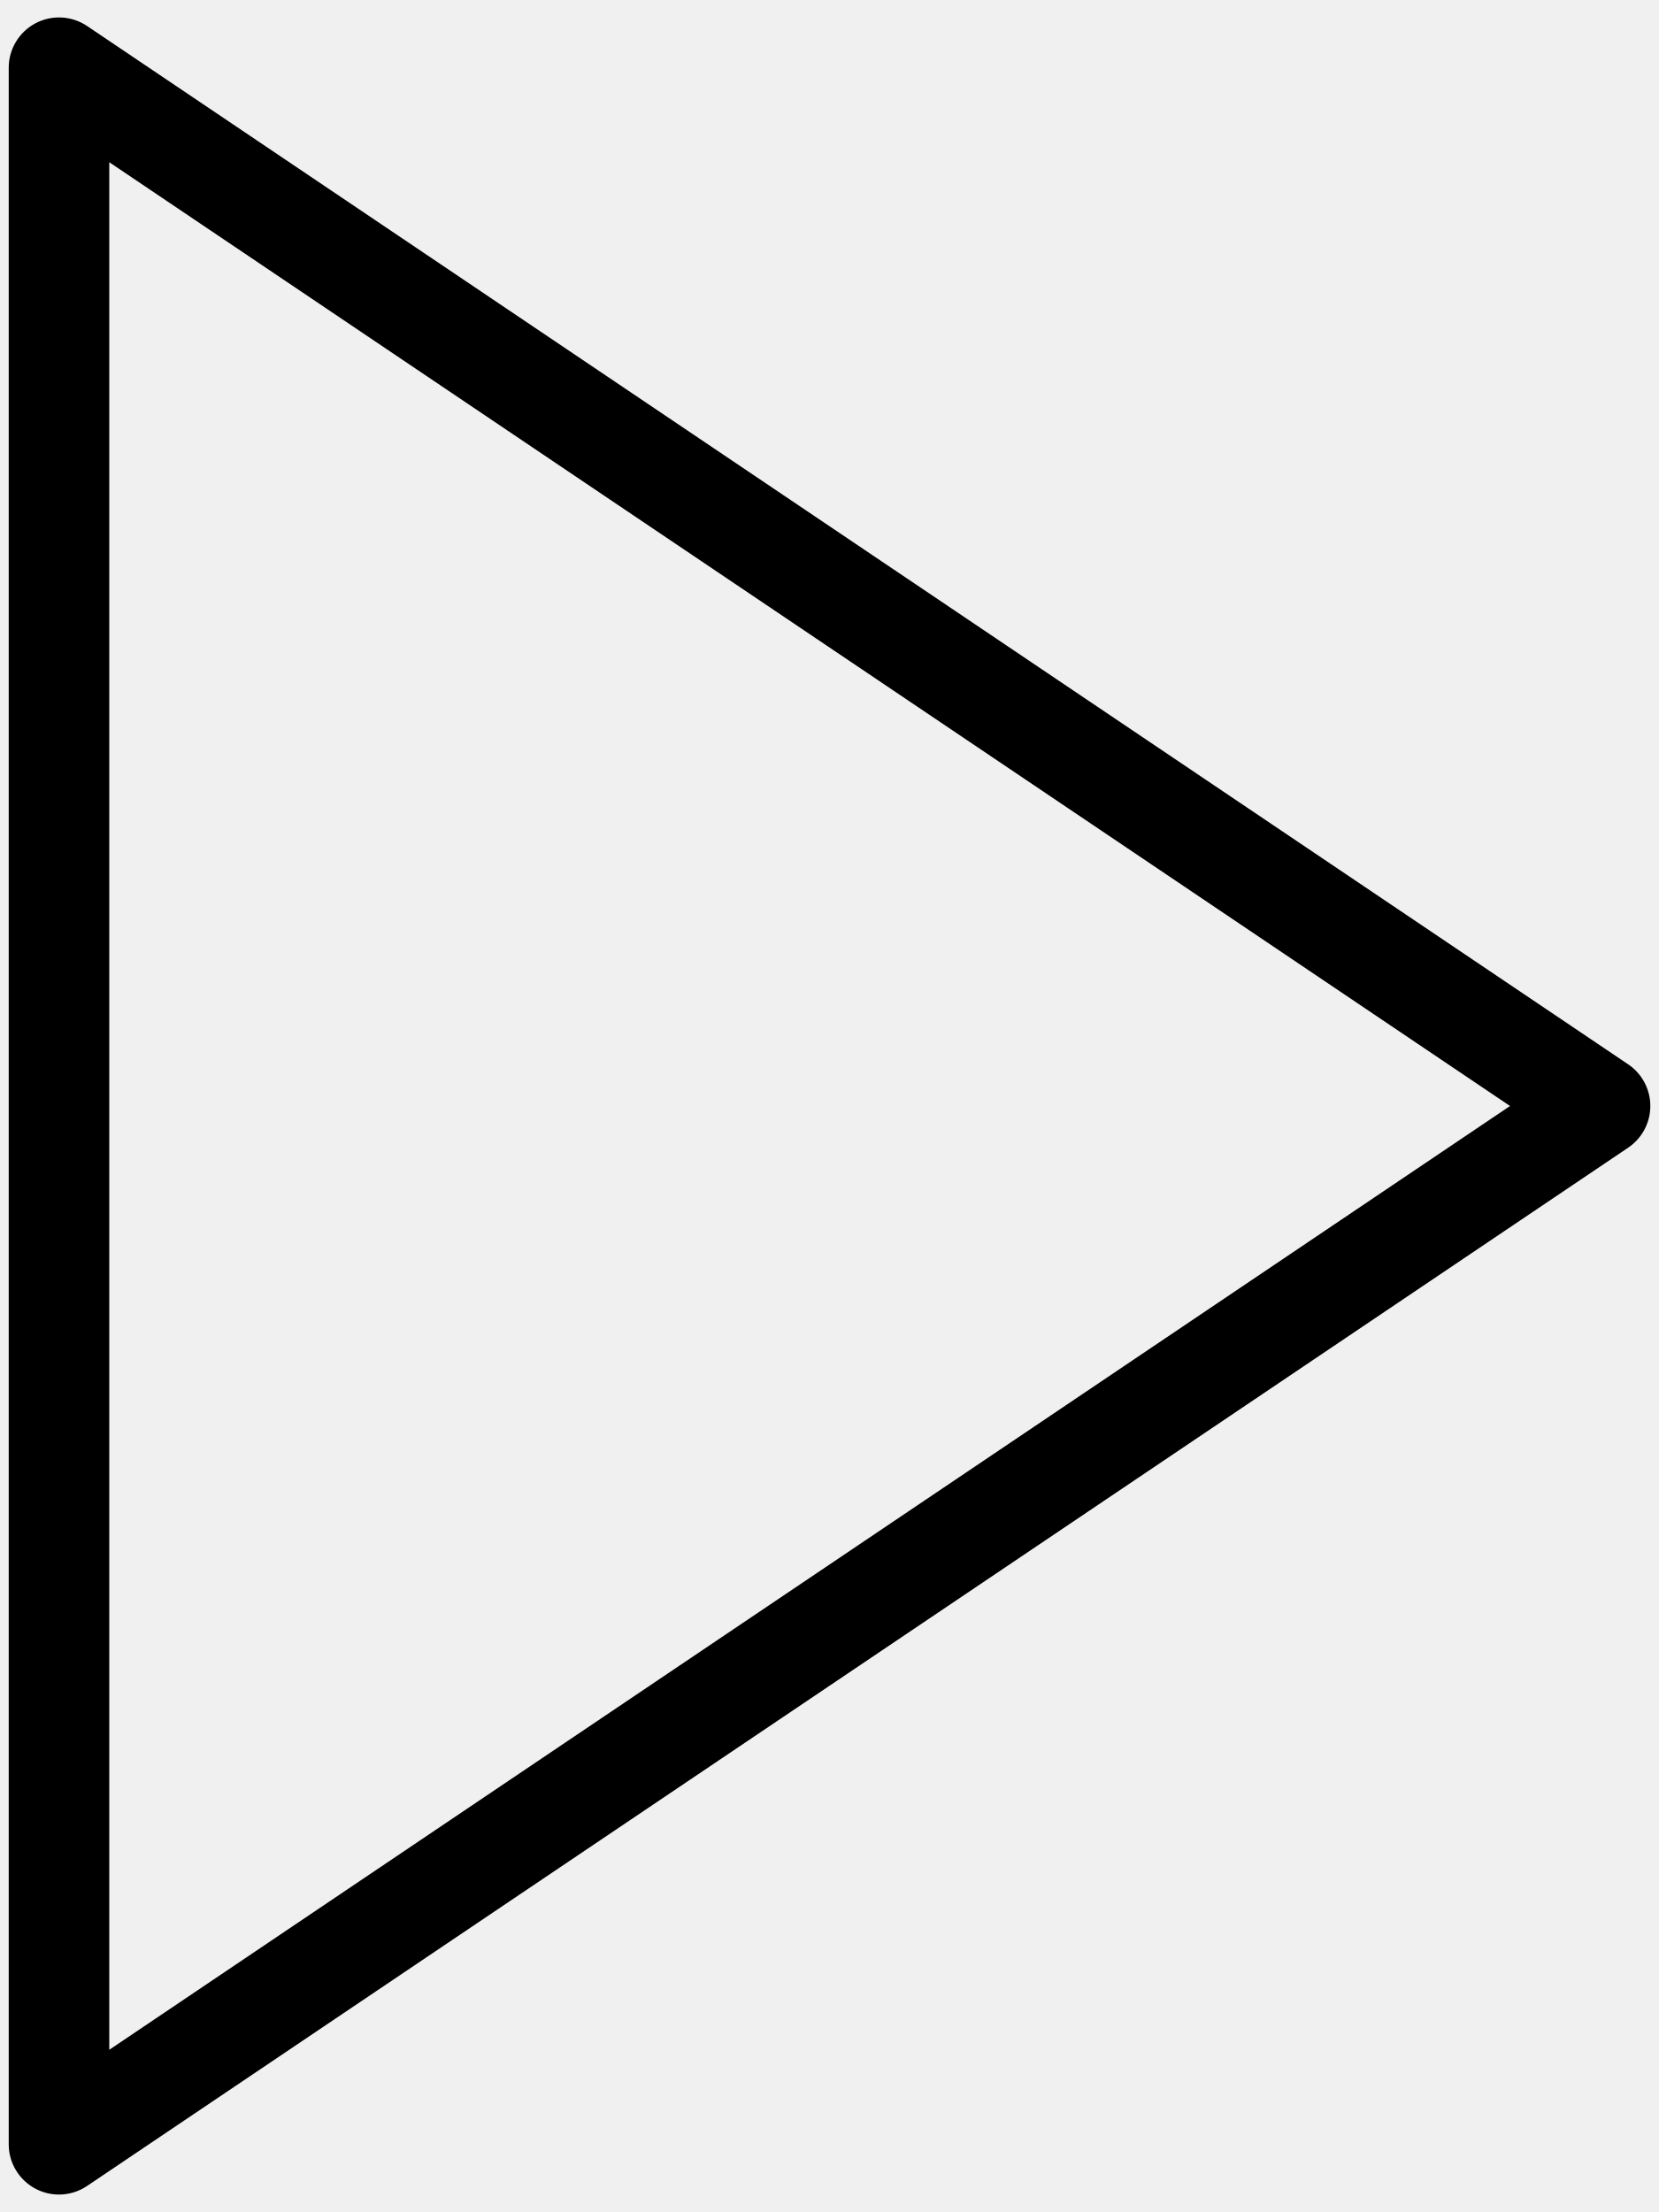
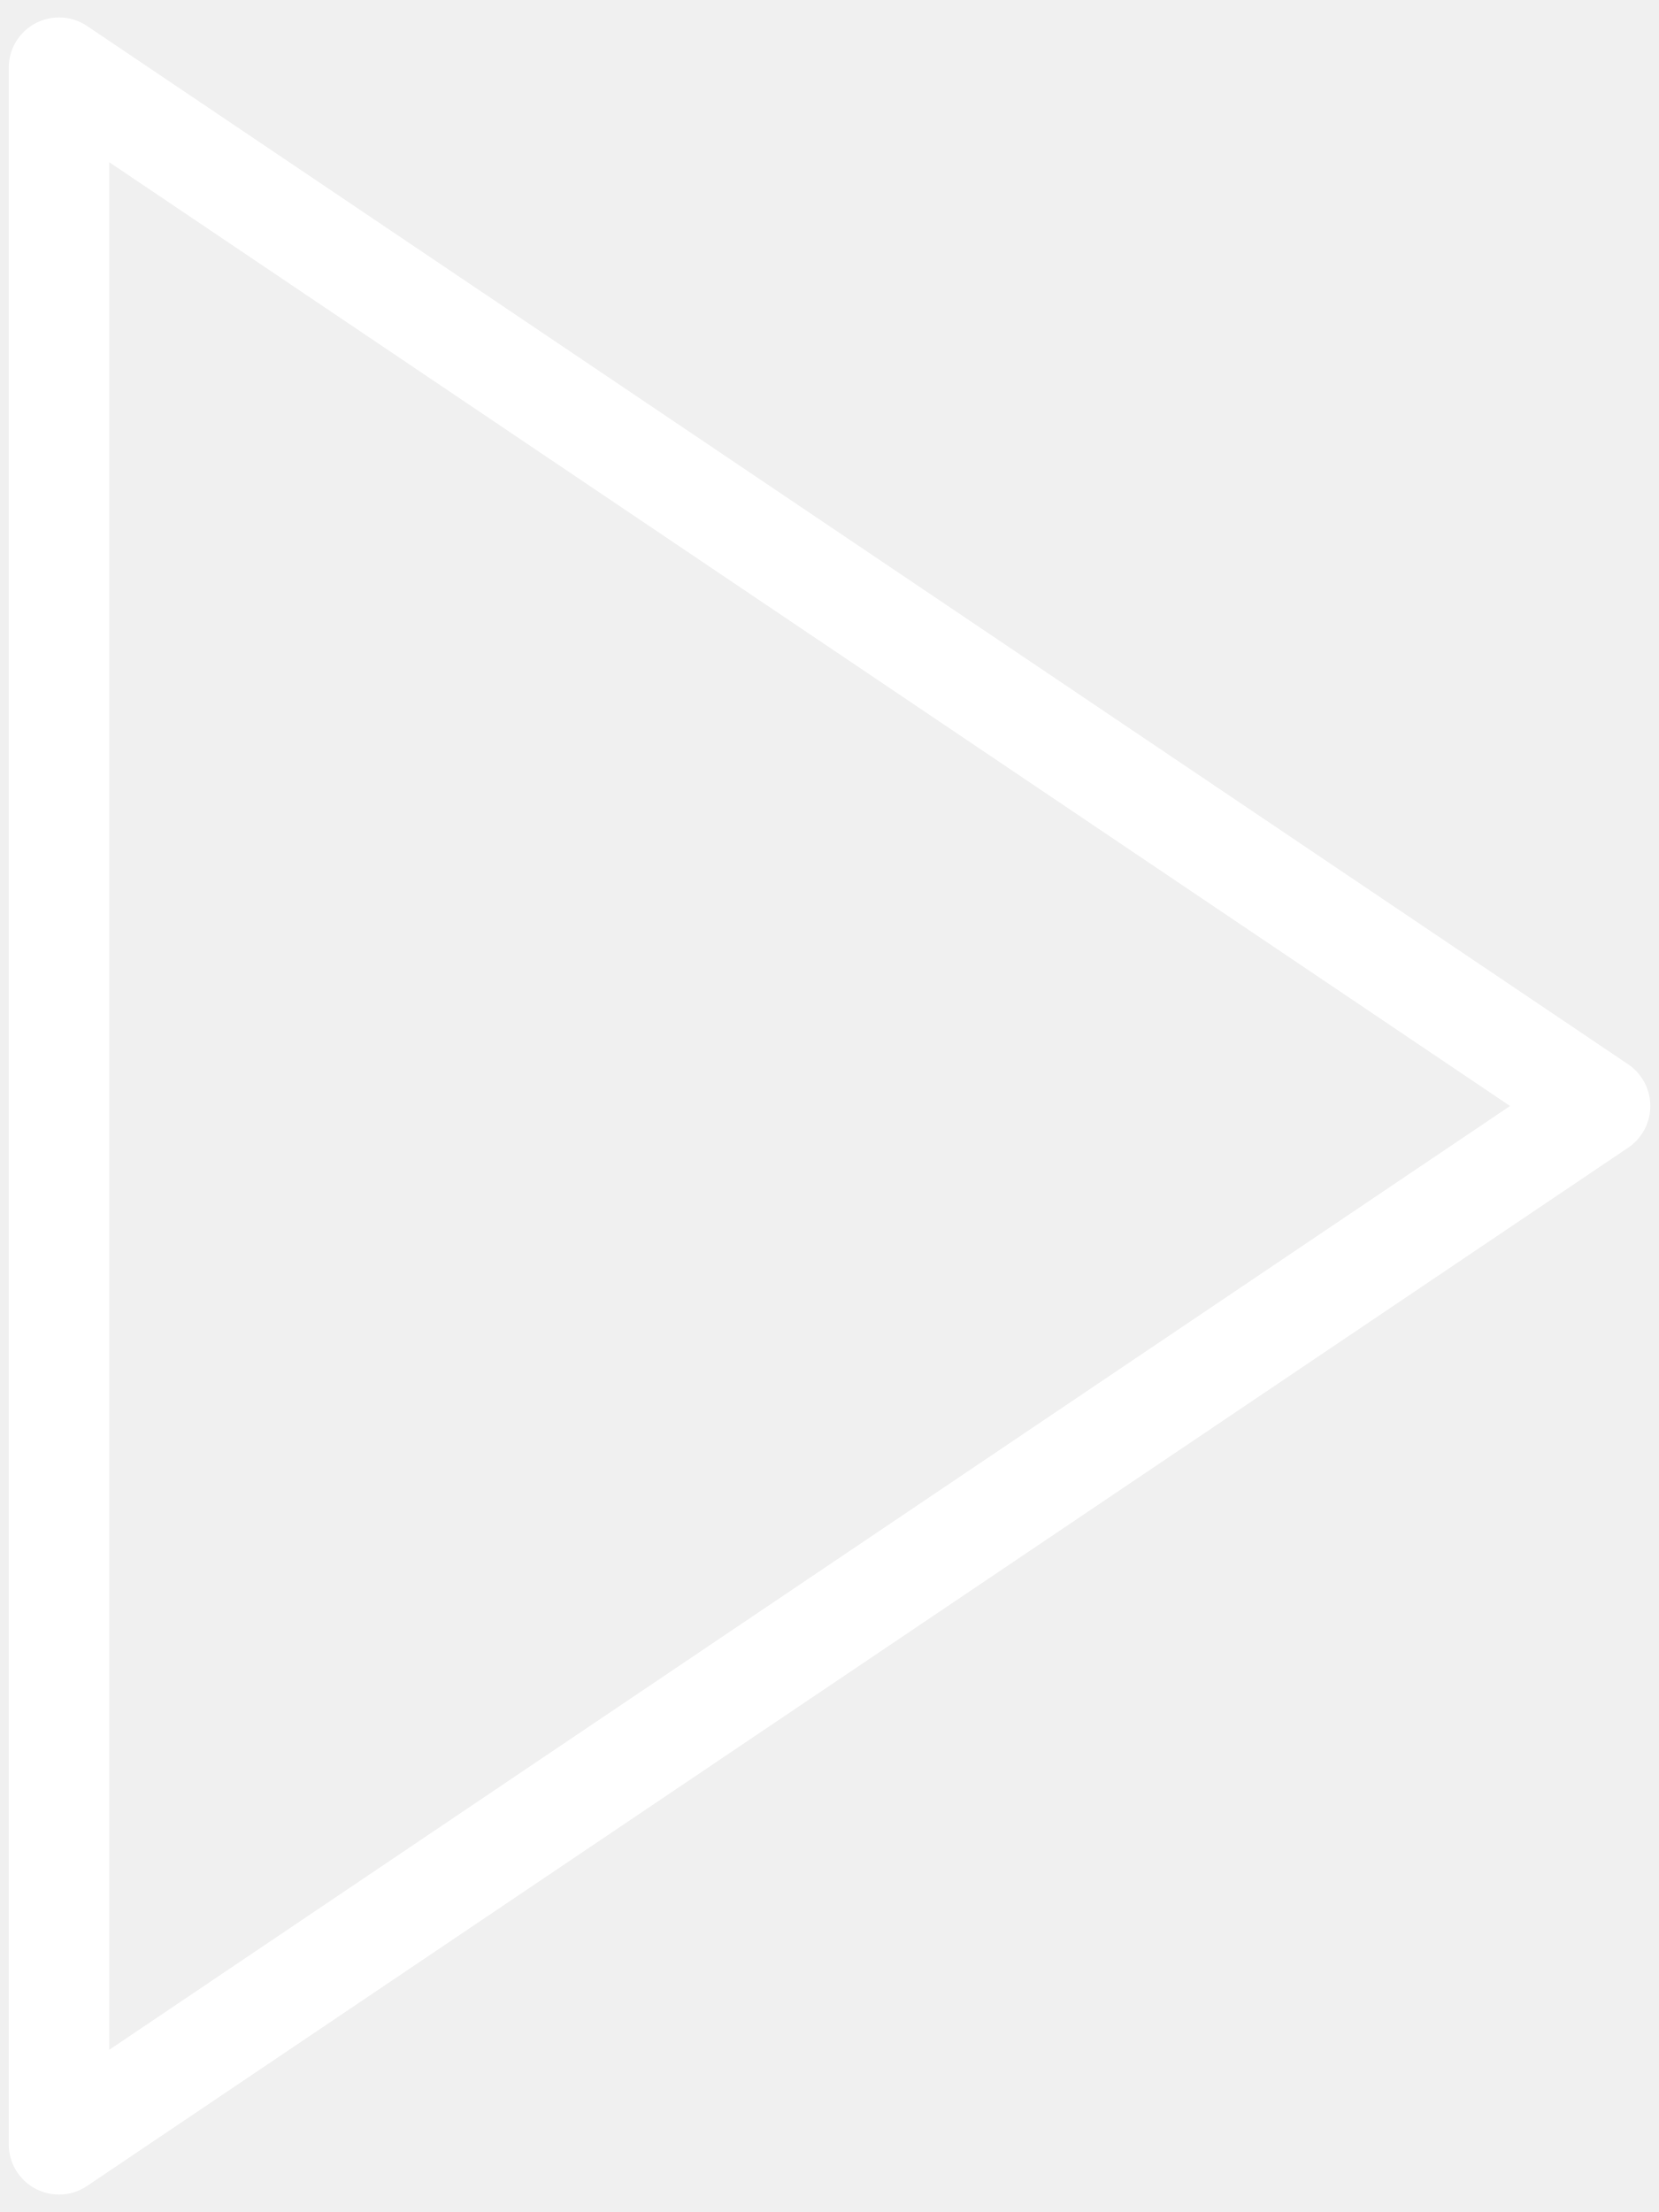
<svg xmlns="http://www.w3.org/2000/svg" width="66px" height="88px" viewBox="0 0 66 88" version="1.1">
  <defs />
  <g id="Page-1" stroke="none" stroke-width="1" fill="none" fill-rule="evenodd">
-     <g id="noun_716779_cc" transform="translate(-17, 0)" fill="#000000">
+     <g id="noun_716779_cc" transform="translate(-17, 0)" fill="#ffffff">
      <path d="M19.347,87.306 C19.025,87.306 18.702,87.228 18.408,87.072 C17.756,86.725 17.347,86.046 17.347,85.306 L17.347,2.694 C17.347,1.955 17.755,1.276 18.408,0.928 C19.061,0.582 19.852,0.622 20.465,1.035 L81.772,42.341 C82.324,42.713 82.655,43.335 82.655,44 C82.655,44.665 82.324,45.287 81.772,45.659 L20.464,86.964 C20.128,87.191 19.738,87.306 19.347,87.306 L19.347,87.306 Z M21.347,6.454 L21.347,81.547 L77.074,44 L21.347,6.454 L21.347,6.454 Z" id="Shape" />
    </g>
  </g>
</svg>
